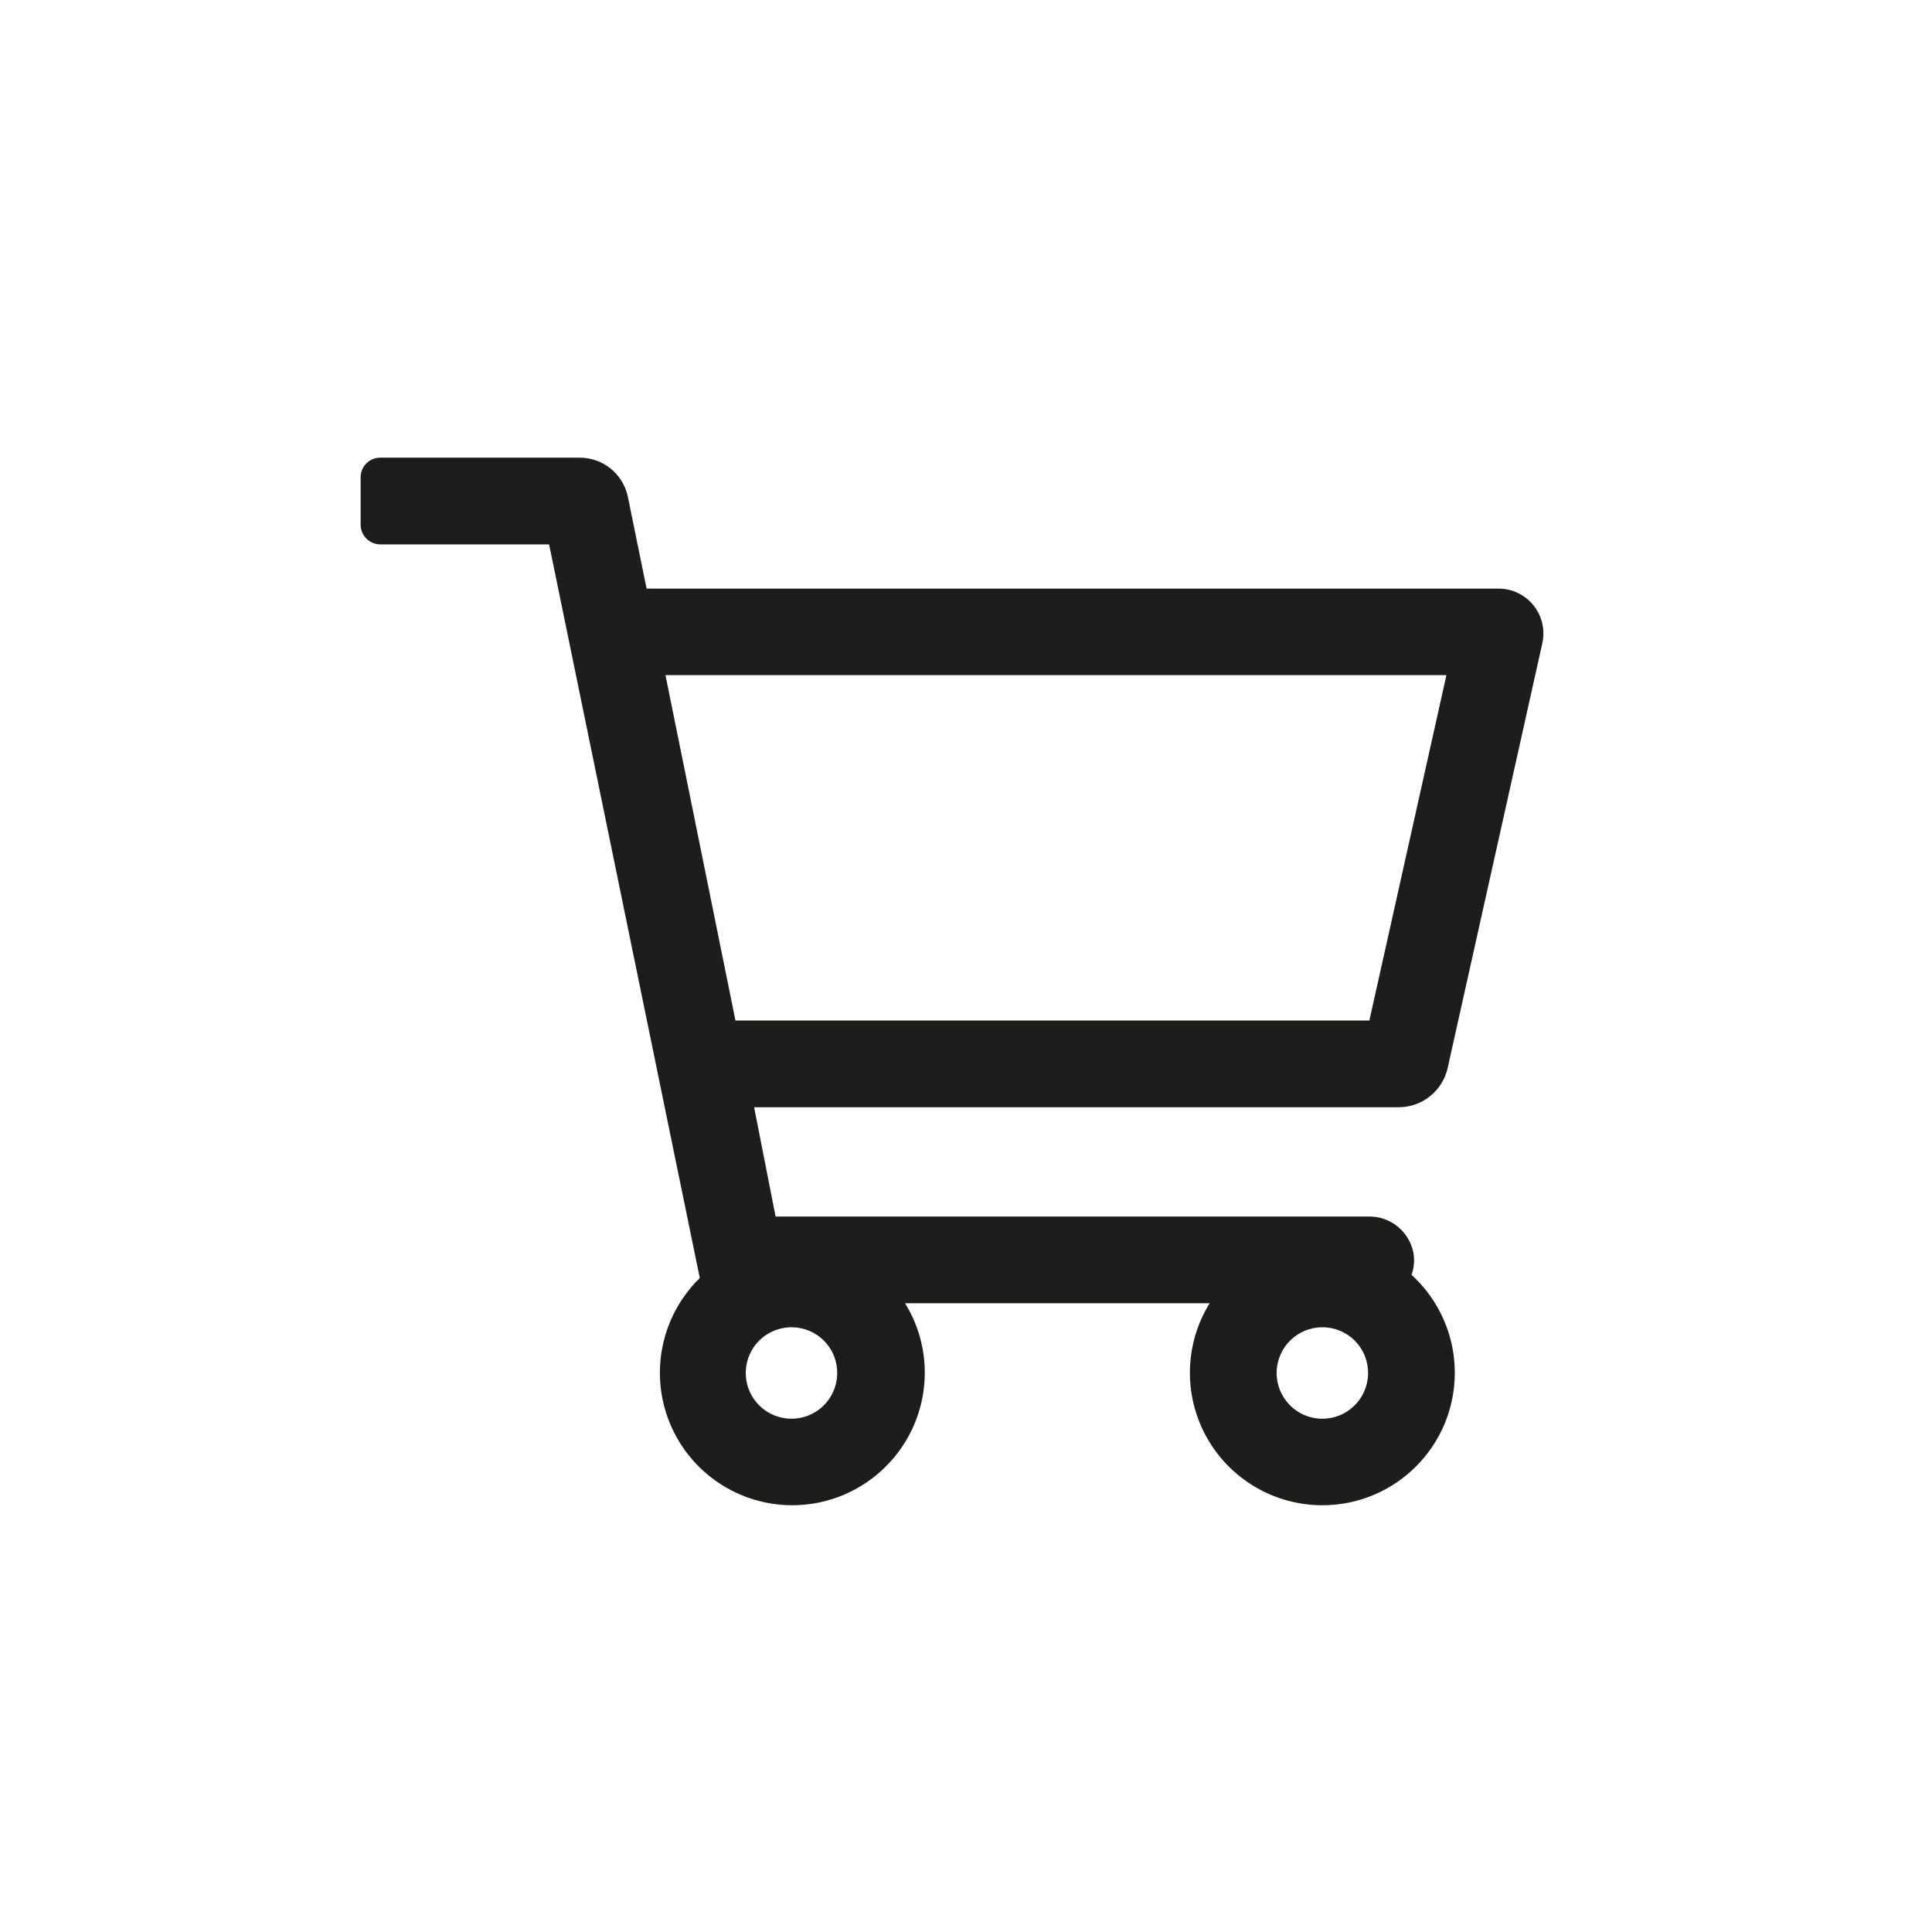
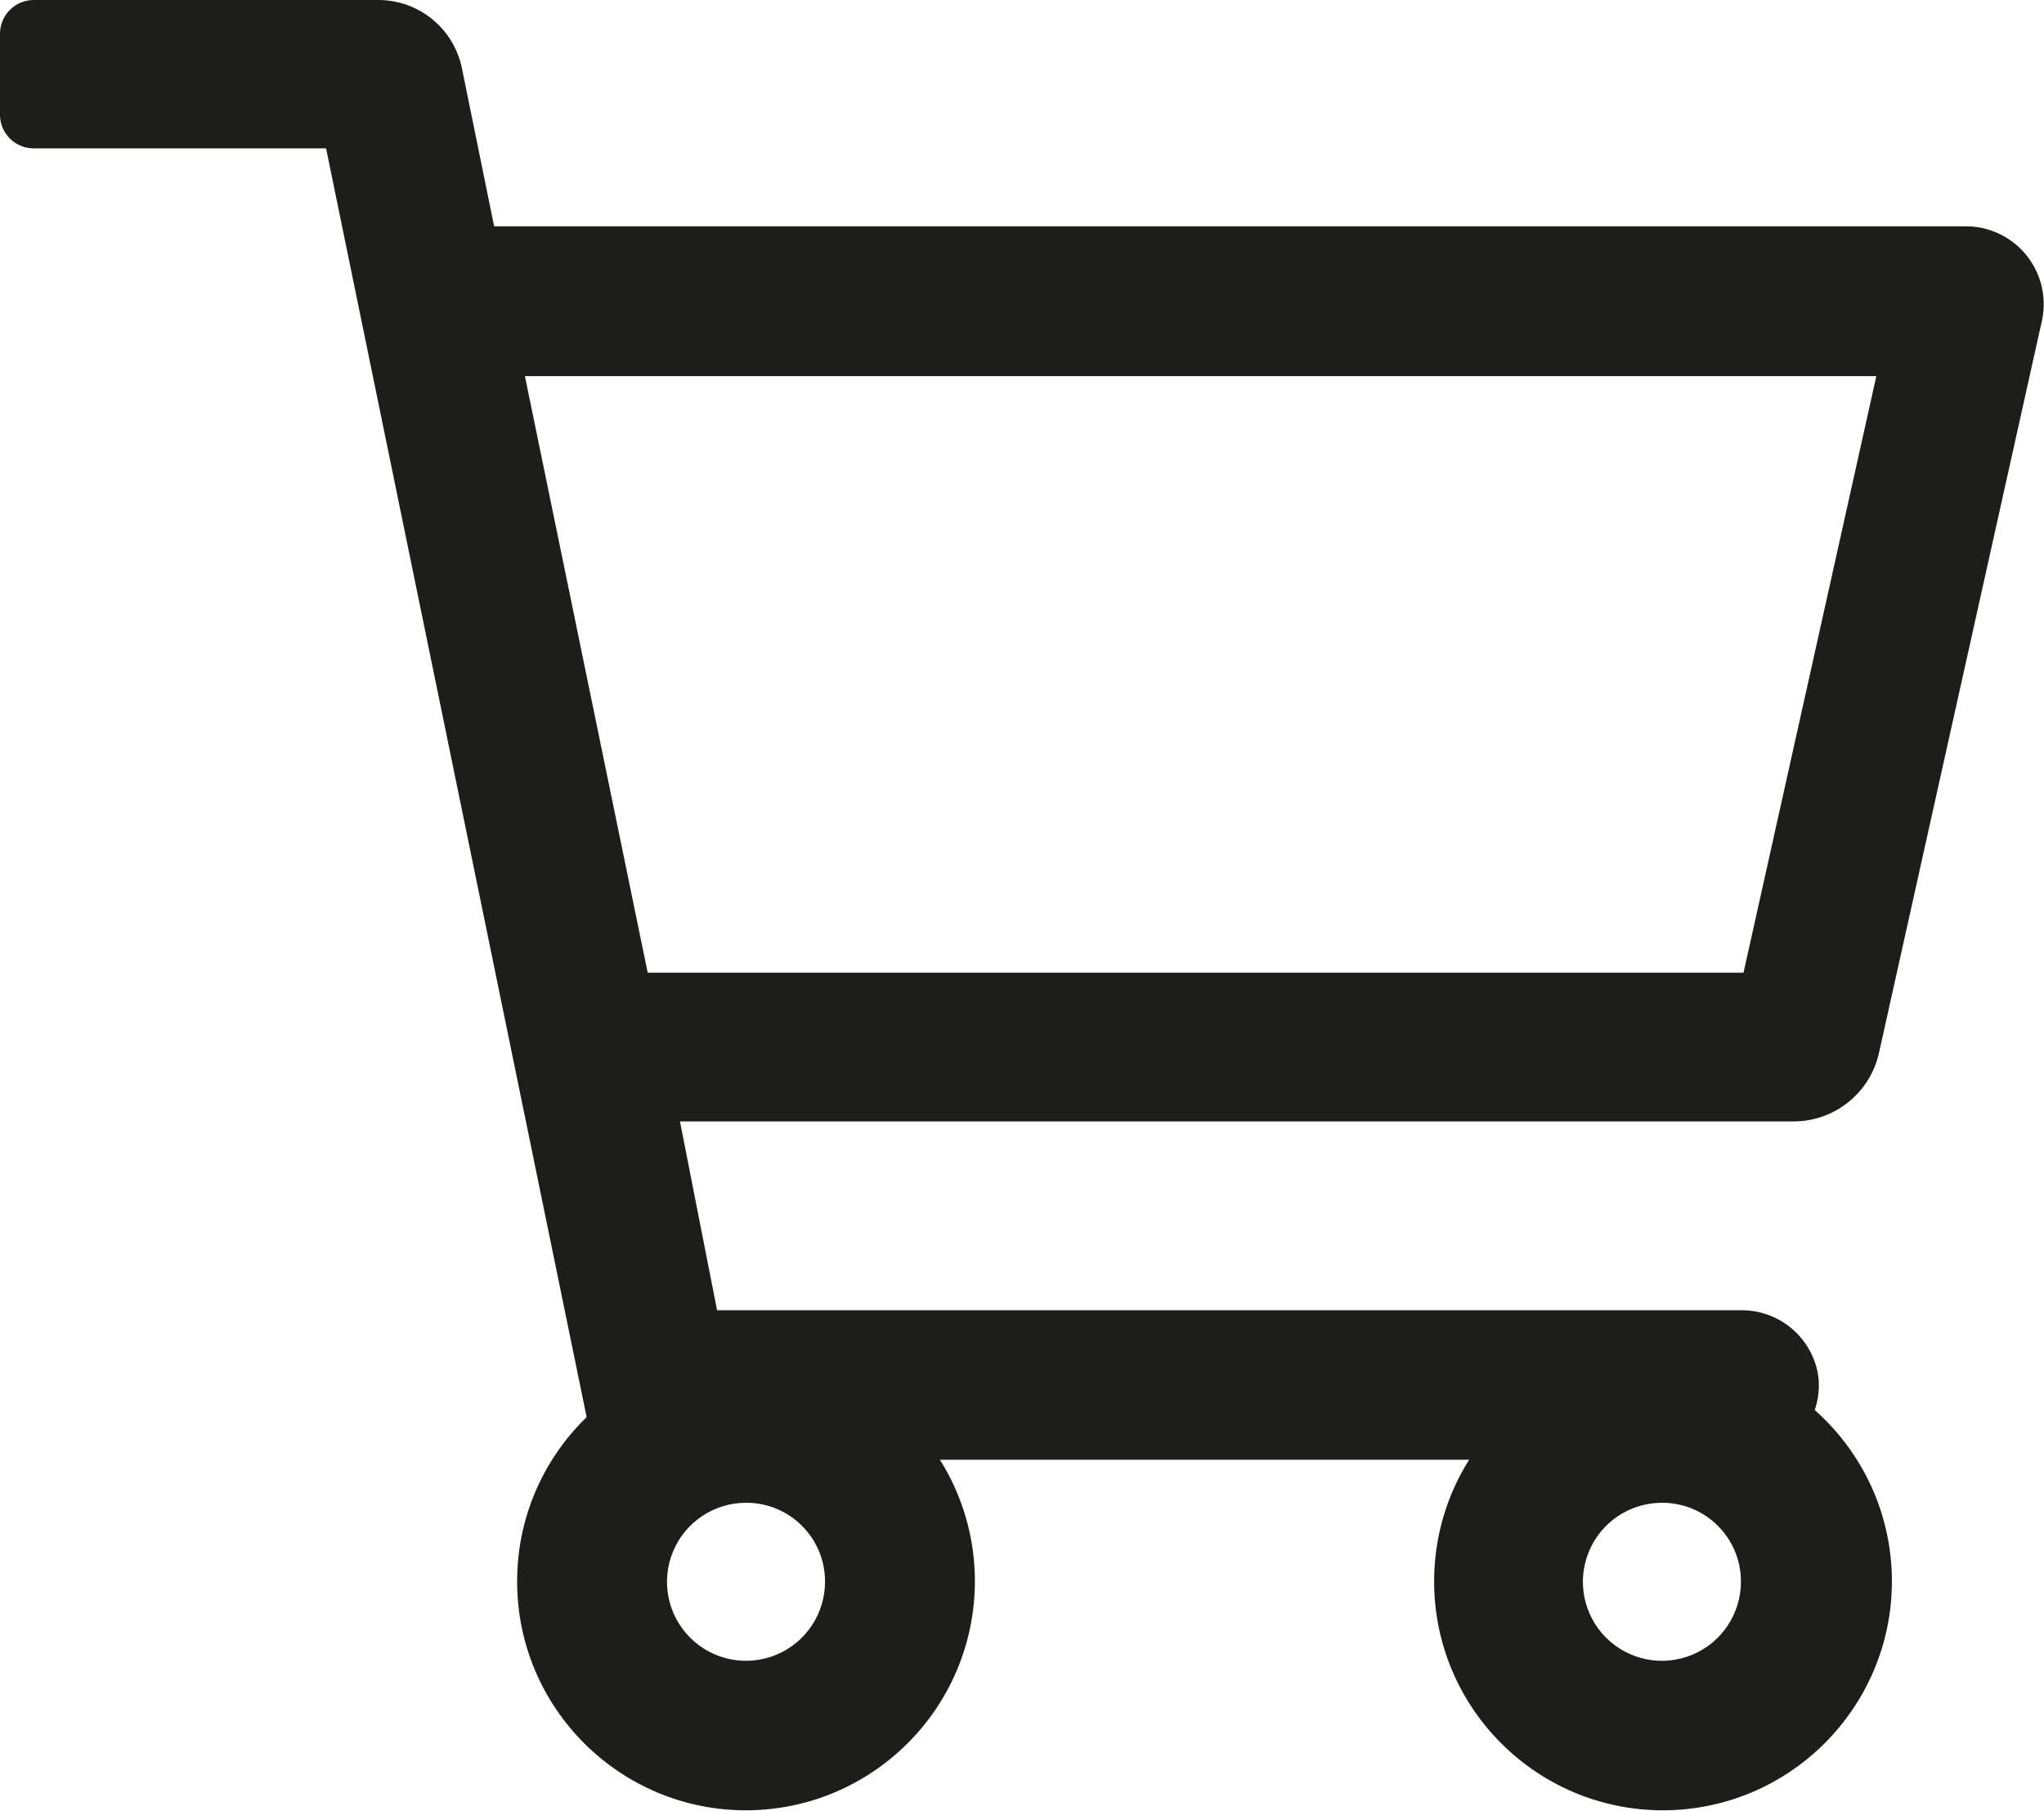
- <svg xmlns="http://www.w3.org/2000/svg" id="Ebene_1" data-name="Ebene 1" viewBox="0 0 90 90">
+ <svg xmlns="http://www.w3.org/2000/svg" viewBox="0 0 55.1 48.8">
  <defs>
-     <style>.cls-1{fill:#1d1d1b;}</style>
+     <style>
+       .cls-1 {
+         fill: #1d1d1b;
+       }
+     </style>
  </defs>
-   <path class="cls-1" d="M36.92,70.12A6.17,6.17,0,1,1,43.08,64,6.18,6.18,0,0,1,36.92,70.12Zm0-8.29A2.13,2.13,0,1,0,39,64,2.12,2.12,0,0,0,36.92,61.83Z" />
-   <path class="cls-1" d="M61.6,70.12A6.17,6.17,0,1,1,67.77,64,6.17,6.17,0,0,1,61.6,70.12Zm0-8.29A2.13,2.13,0,1,0,63.73,64,2.12,2.12,0,0,0,61.6,61.83Z" />
-   <path class="cls-1" d="M69.79,27.42H30.12l-.87-4.27A2.29,2.29,0,0,0,27,21.32H17.71a.91.91,0,0,0-.91.91v2.21a.92.92,0,0,0,.91.92h7.87l7.26,35.35h31a2,2,0,0,0,2-2.36,2.09,2.09,0,0,0-2.1-1.68H36.13l-1-5.09H65.15a2.34,2.34,0,0,0,2.29-1.84L71.84,30A2.09,2.09,0,0,0,69.79,27.42Zm-6,20.12H34.26L31,31.45H67.38Z" />
+   <g id="Ebene_2" data-name="Ebene 2">
+     <g id="Ebene_1-2" data-name="Ebene 1">
+       <path class="cls-1" d="M20.12,48.8a6.17,6.17,0,1,1,6.16-6.17A6.18,6.18,0,0,1,20.12,48.8Zm0-8.29a2.13,2.13,0,1,0,2.12,2.12A2.12,2.12,0,0,0,20.12,40.51Z" />
+       <path class="cls-1" d="M44.81,48.8A6.17,6.17,0,1,1,51,42.63,6.18,6.18,0,0,1,44.81,48.8Zm0-8.29a2.13,2.13,0,1,0,2.12,2.12A2.12,2.12,0,0,0,44.81,40.51Z" />
+       <path class="cls-1" d="M53,6.1H13.32l-.87-4.27A2.3,2.3,0,0,0,10.2,0H.91A.91.91,0,0,0,0,.91V3.13A.91.91,0,0,0,.91,4H8.79l7.26,35.35H47A2,2,0,0,0,49,37a2.09,2.09,0,0,0-2.1-1.68H19.33l-1-5.09H48.35a2.36,2.36,0,0,0,2.3-1.84l4.4-19.77A2.1,2.1,0,0,0,53,6.1ZM47,26.22H17.46L14.15,10.14H50.58Z" />
+     </g>
+   </g>
</svg>
